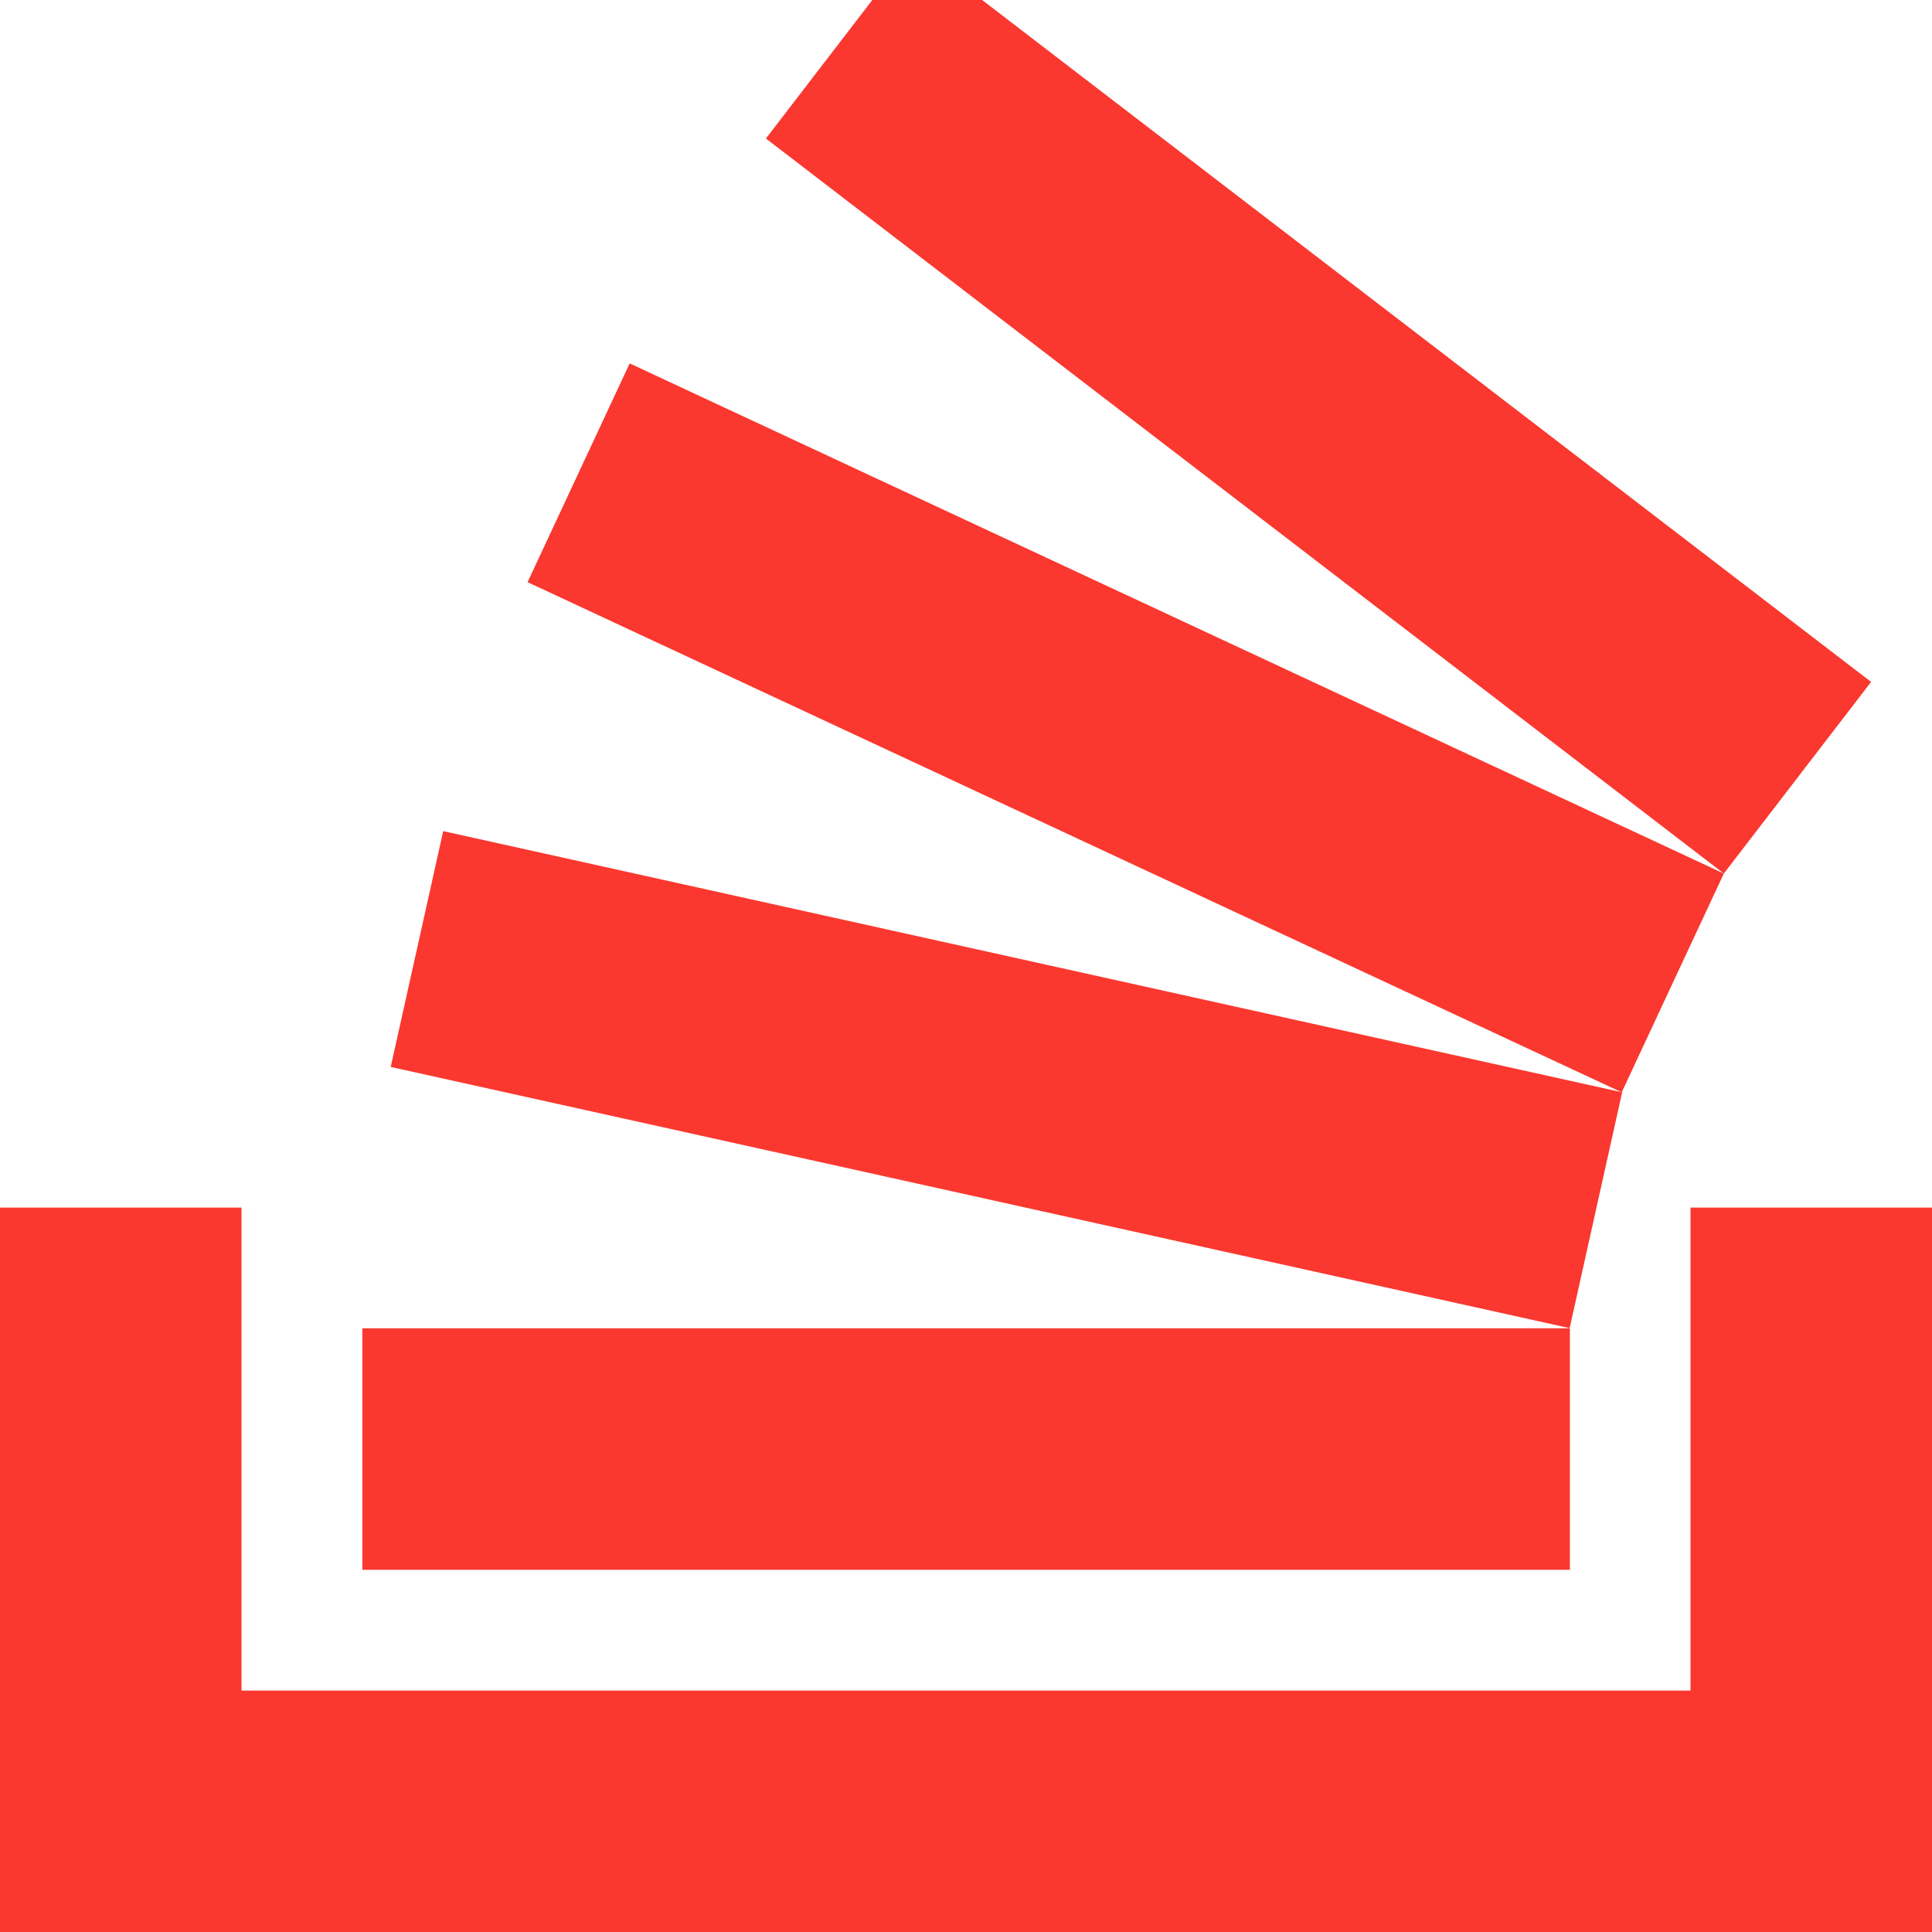
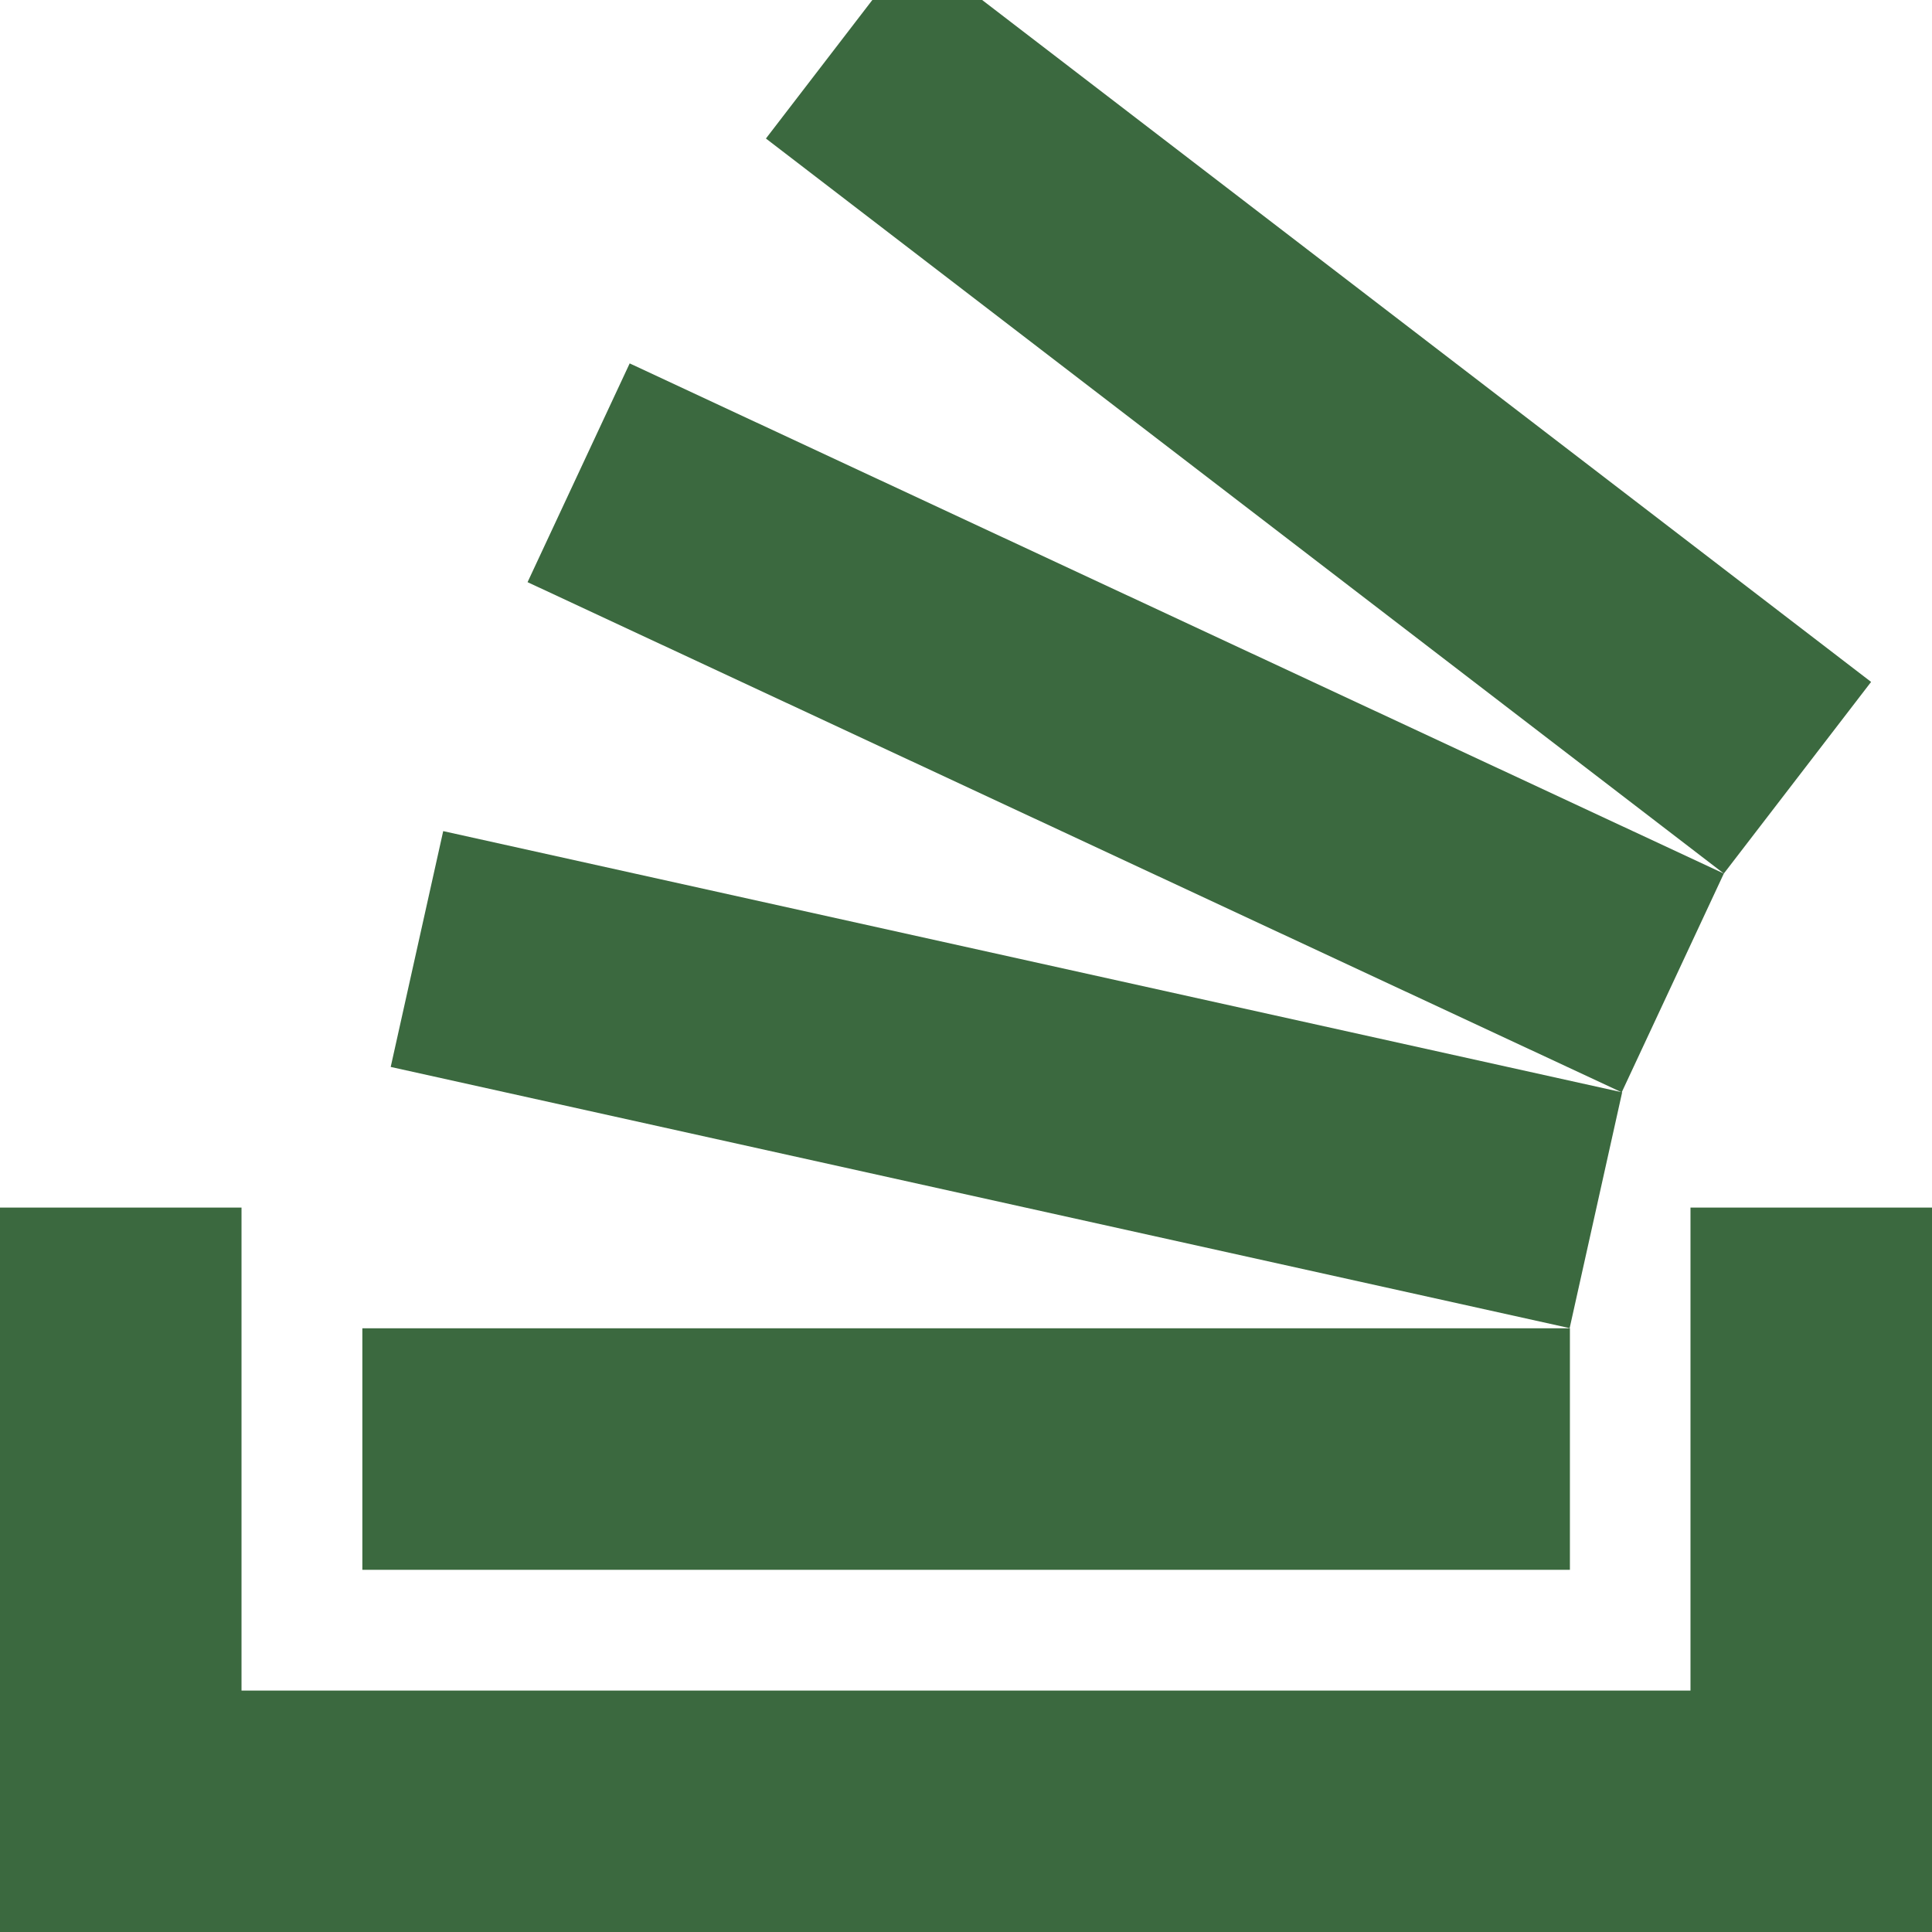
<svg xmlns="http://www.w3.org/2000/svg" width="22.079" height="22.079" viewBox="0 0 22.079 22.079">
  <defs>
-     <style>.a{fill:#fa382f;}</style>
+     <style>.a{fill:#3b693f;}</style>
  </defs>
  <path class="a" d="M32.079,23.8v8.28H10V23.8h2.76v5.52H29.319V23.8ZM14.141,25.18h13.8v2.76h-13.8Zm.324-2.987.6-2.695,13.473,2.985-.6,2.695Zm1.564-5.54,1.167-2.5L29.7,19.983l-1.167,2.5Zm15.354,1.14L29.7,19.983l-10.947-8.4L19.969,10h1.255Z" transform="translate(-10 -10)" />
</svg>
